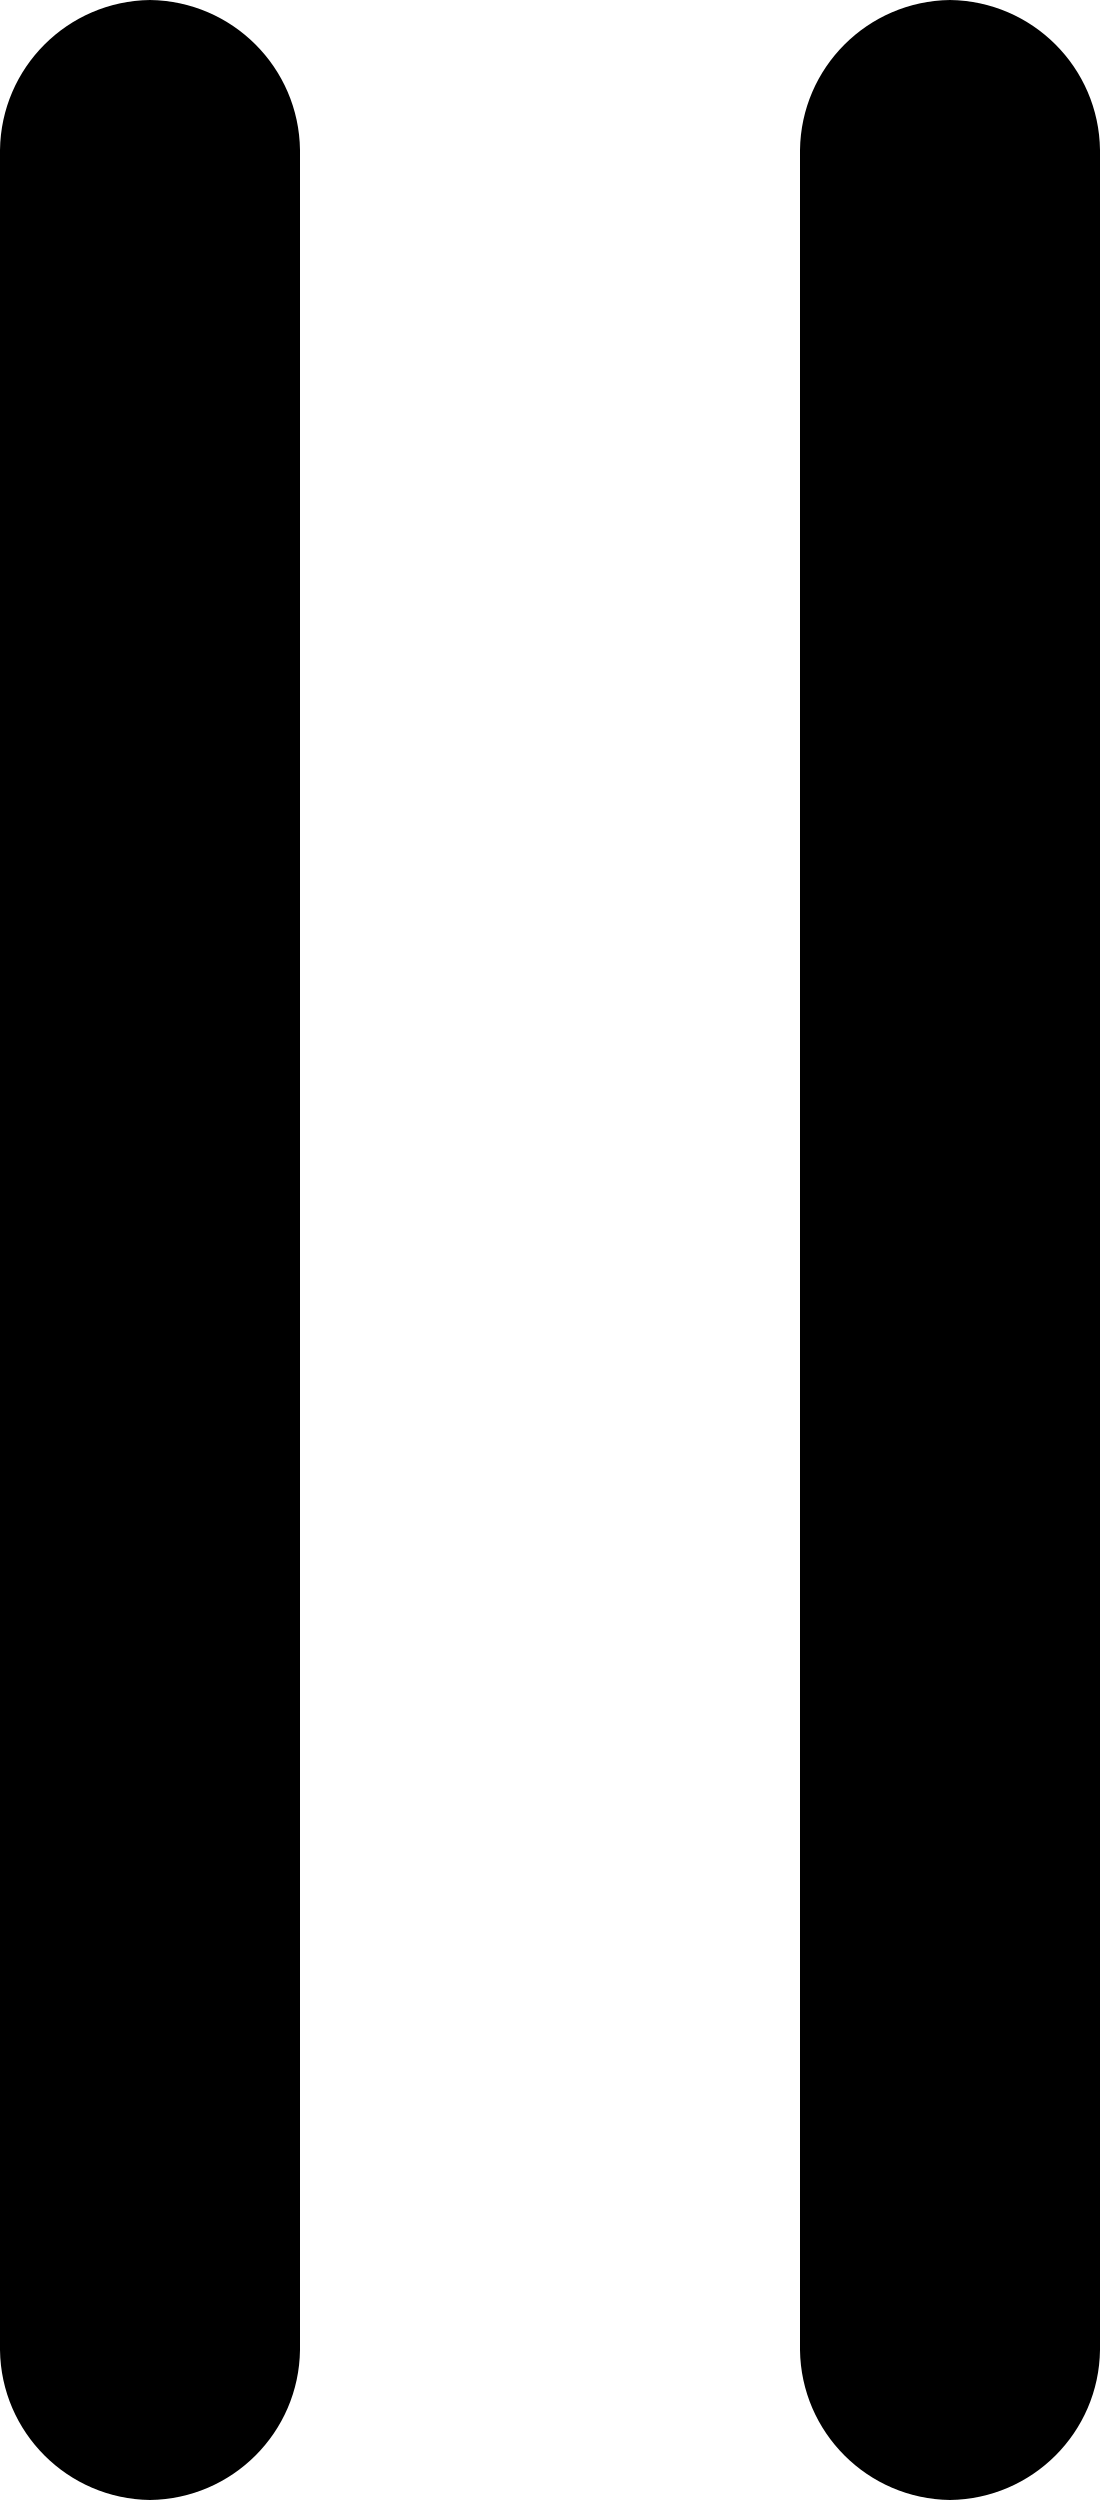
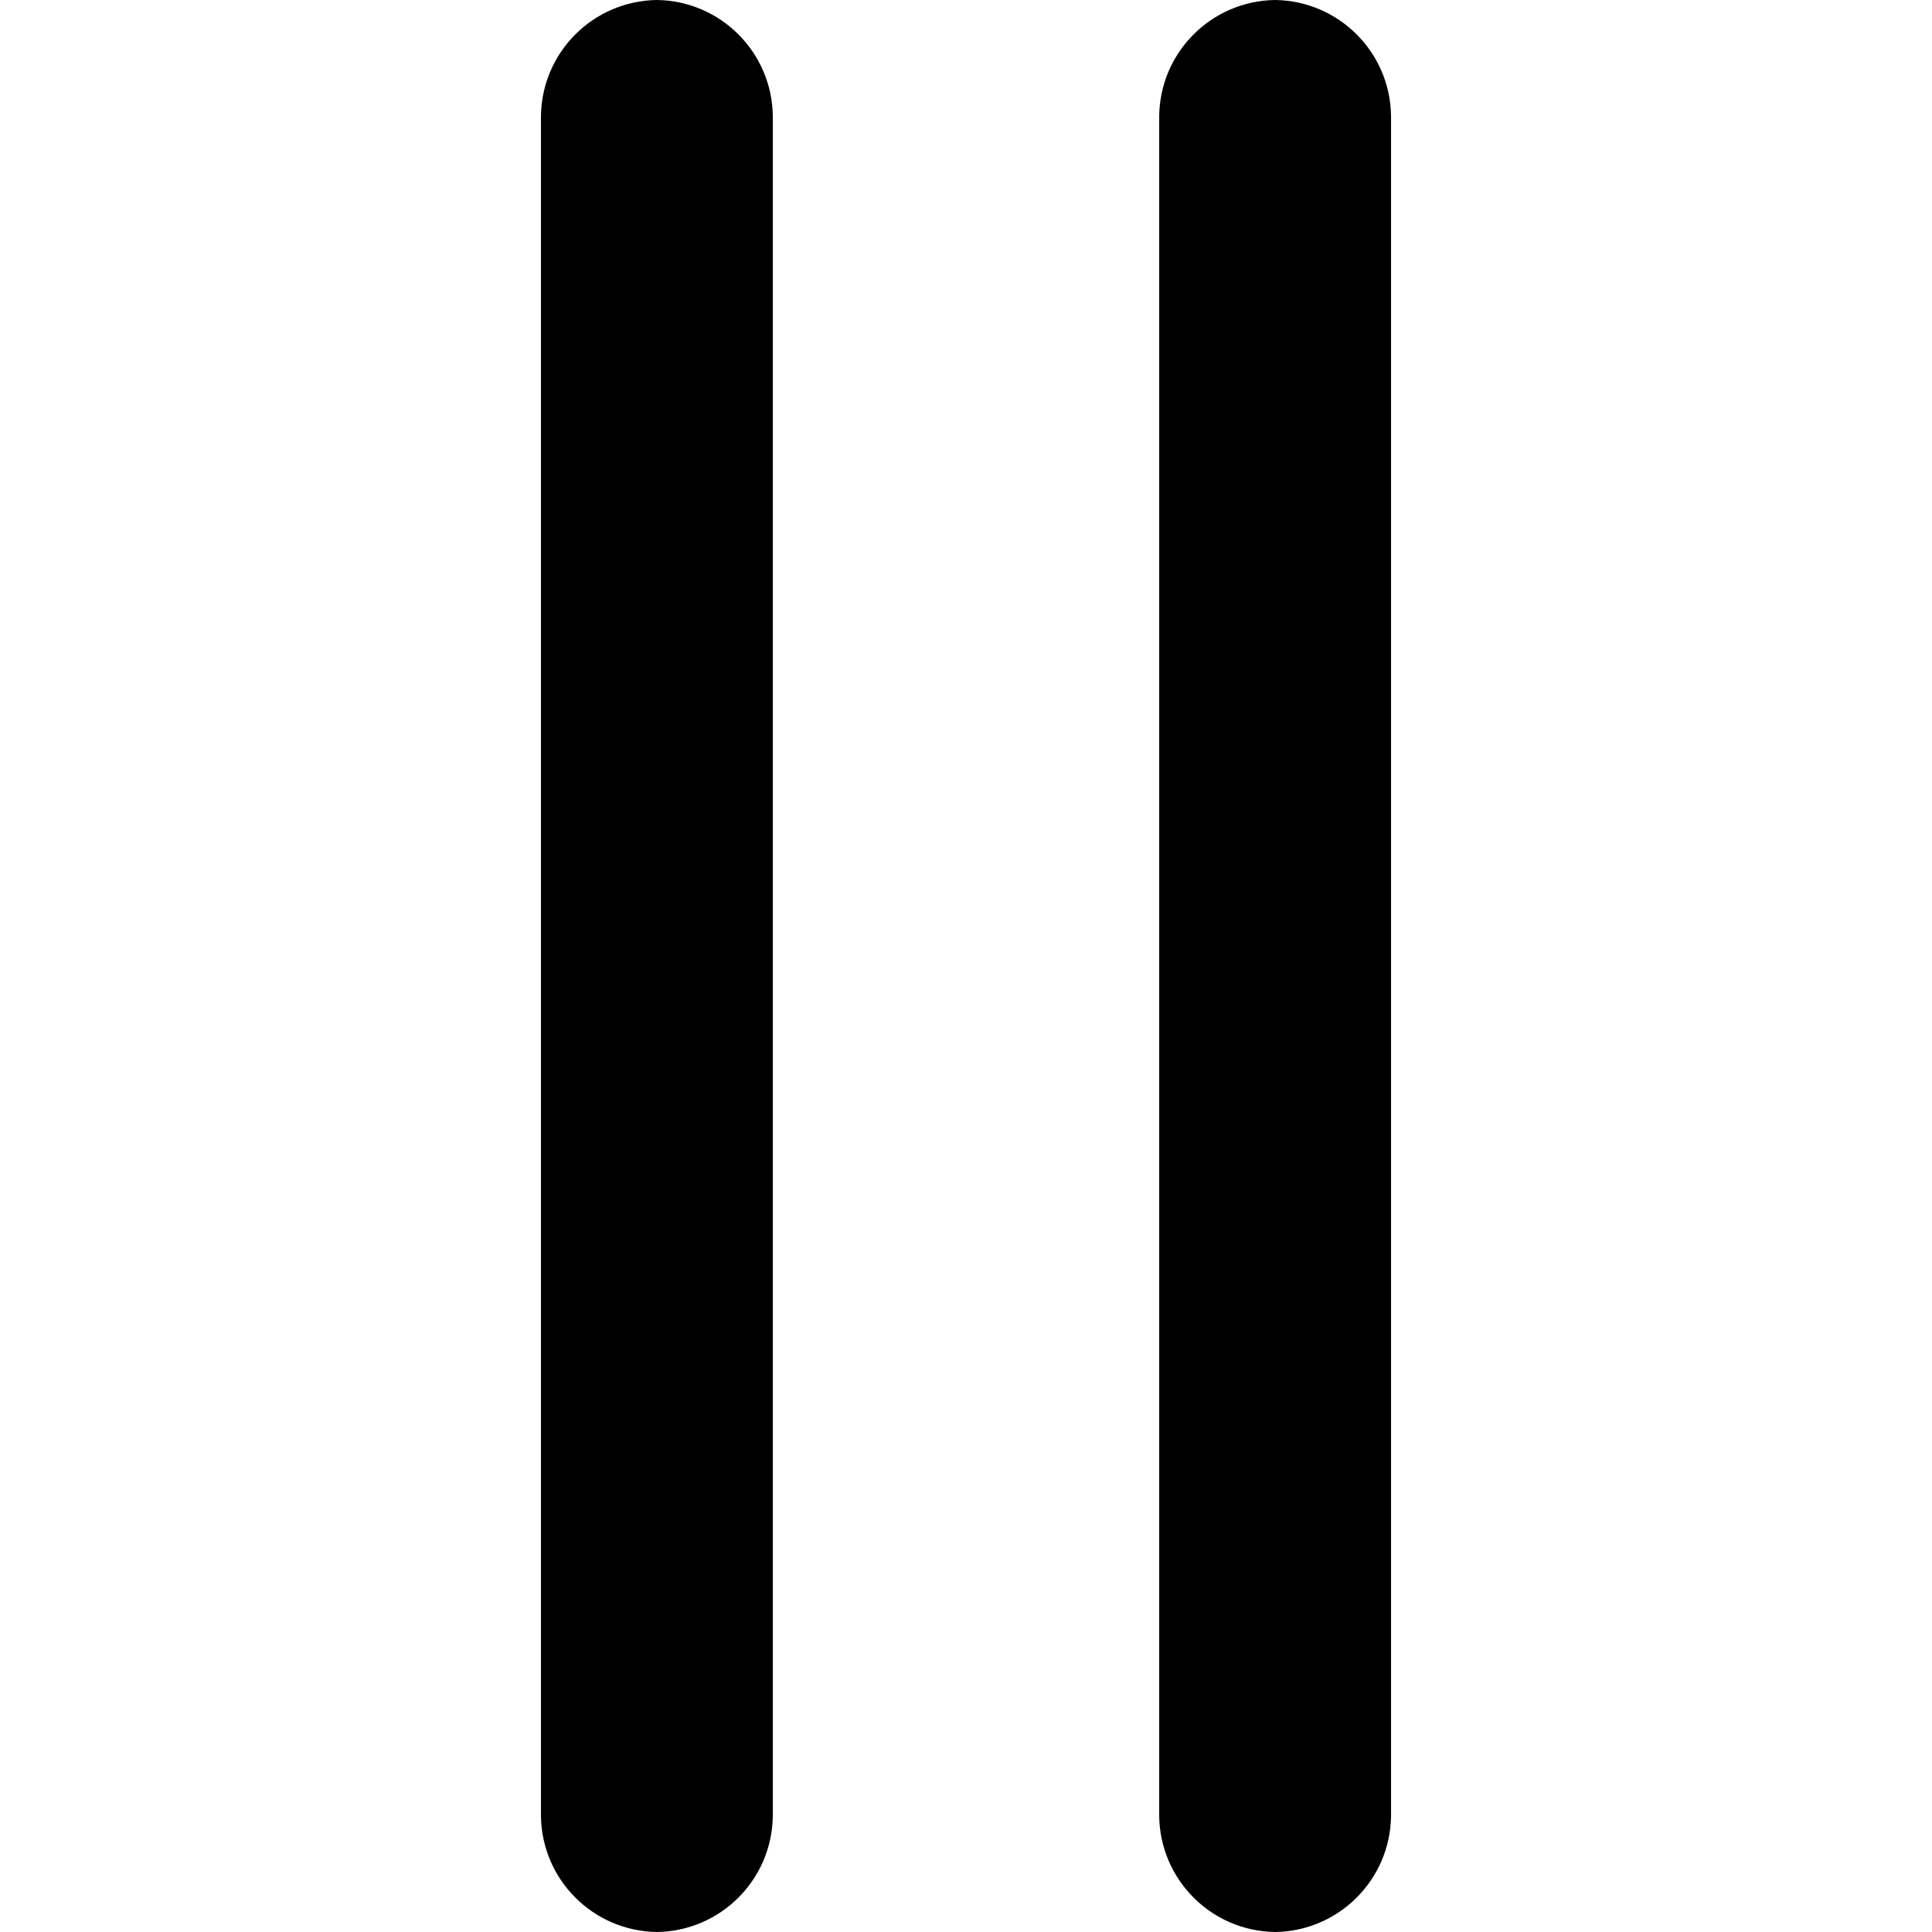
- <svg xmlns="http://www.w3.org/2000/svg" class="icon icon-col-2" viewBox="0 0 5.5 12.5">
+ <svg xmlns="http://www.w3.org/2000/svg" width="100" height="100" class="icon icon-col-2" viewBox="0 0 5.5 12.5">
  <defs />
  <g id="Layer_2" data-name="Layer 2">
    <g id="Layer_1-2" data-name="Layer 1">
      <g id="shop_page" data-name="shop page">
        <g id="Group-10">
          <path id="Rectangle" d="M.75 0a.76.76 0 01.75.75v11a.76.76 0 01-.75.75.76.76 0 01-.75-.75v-11A.76.76 0 01.75 0z" />
          <path id="Rectangle-2" d="M4.75 0a.76.76 0 01.75.75v11a.76.76 0 01-.75.75.76.76 0 01-.75-.75v-11A.76.76 0 014.75 0z" data-name="Rectangle" />
        </g>
      </g>
    </g>
  </g>
</svg>
